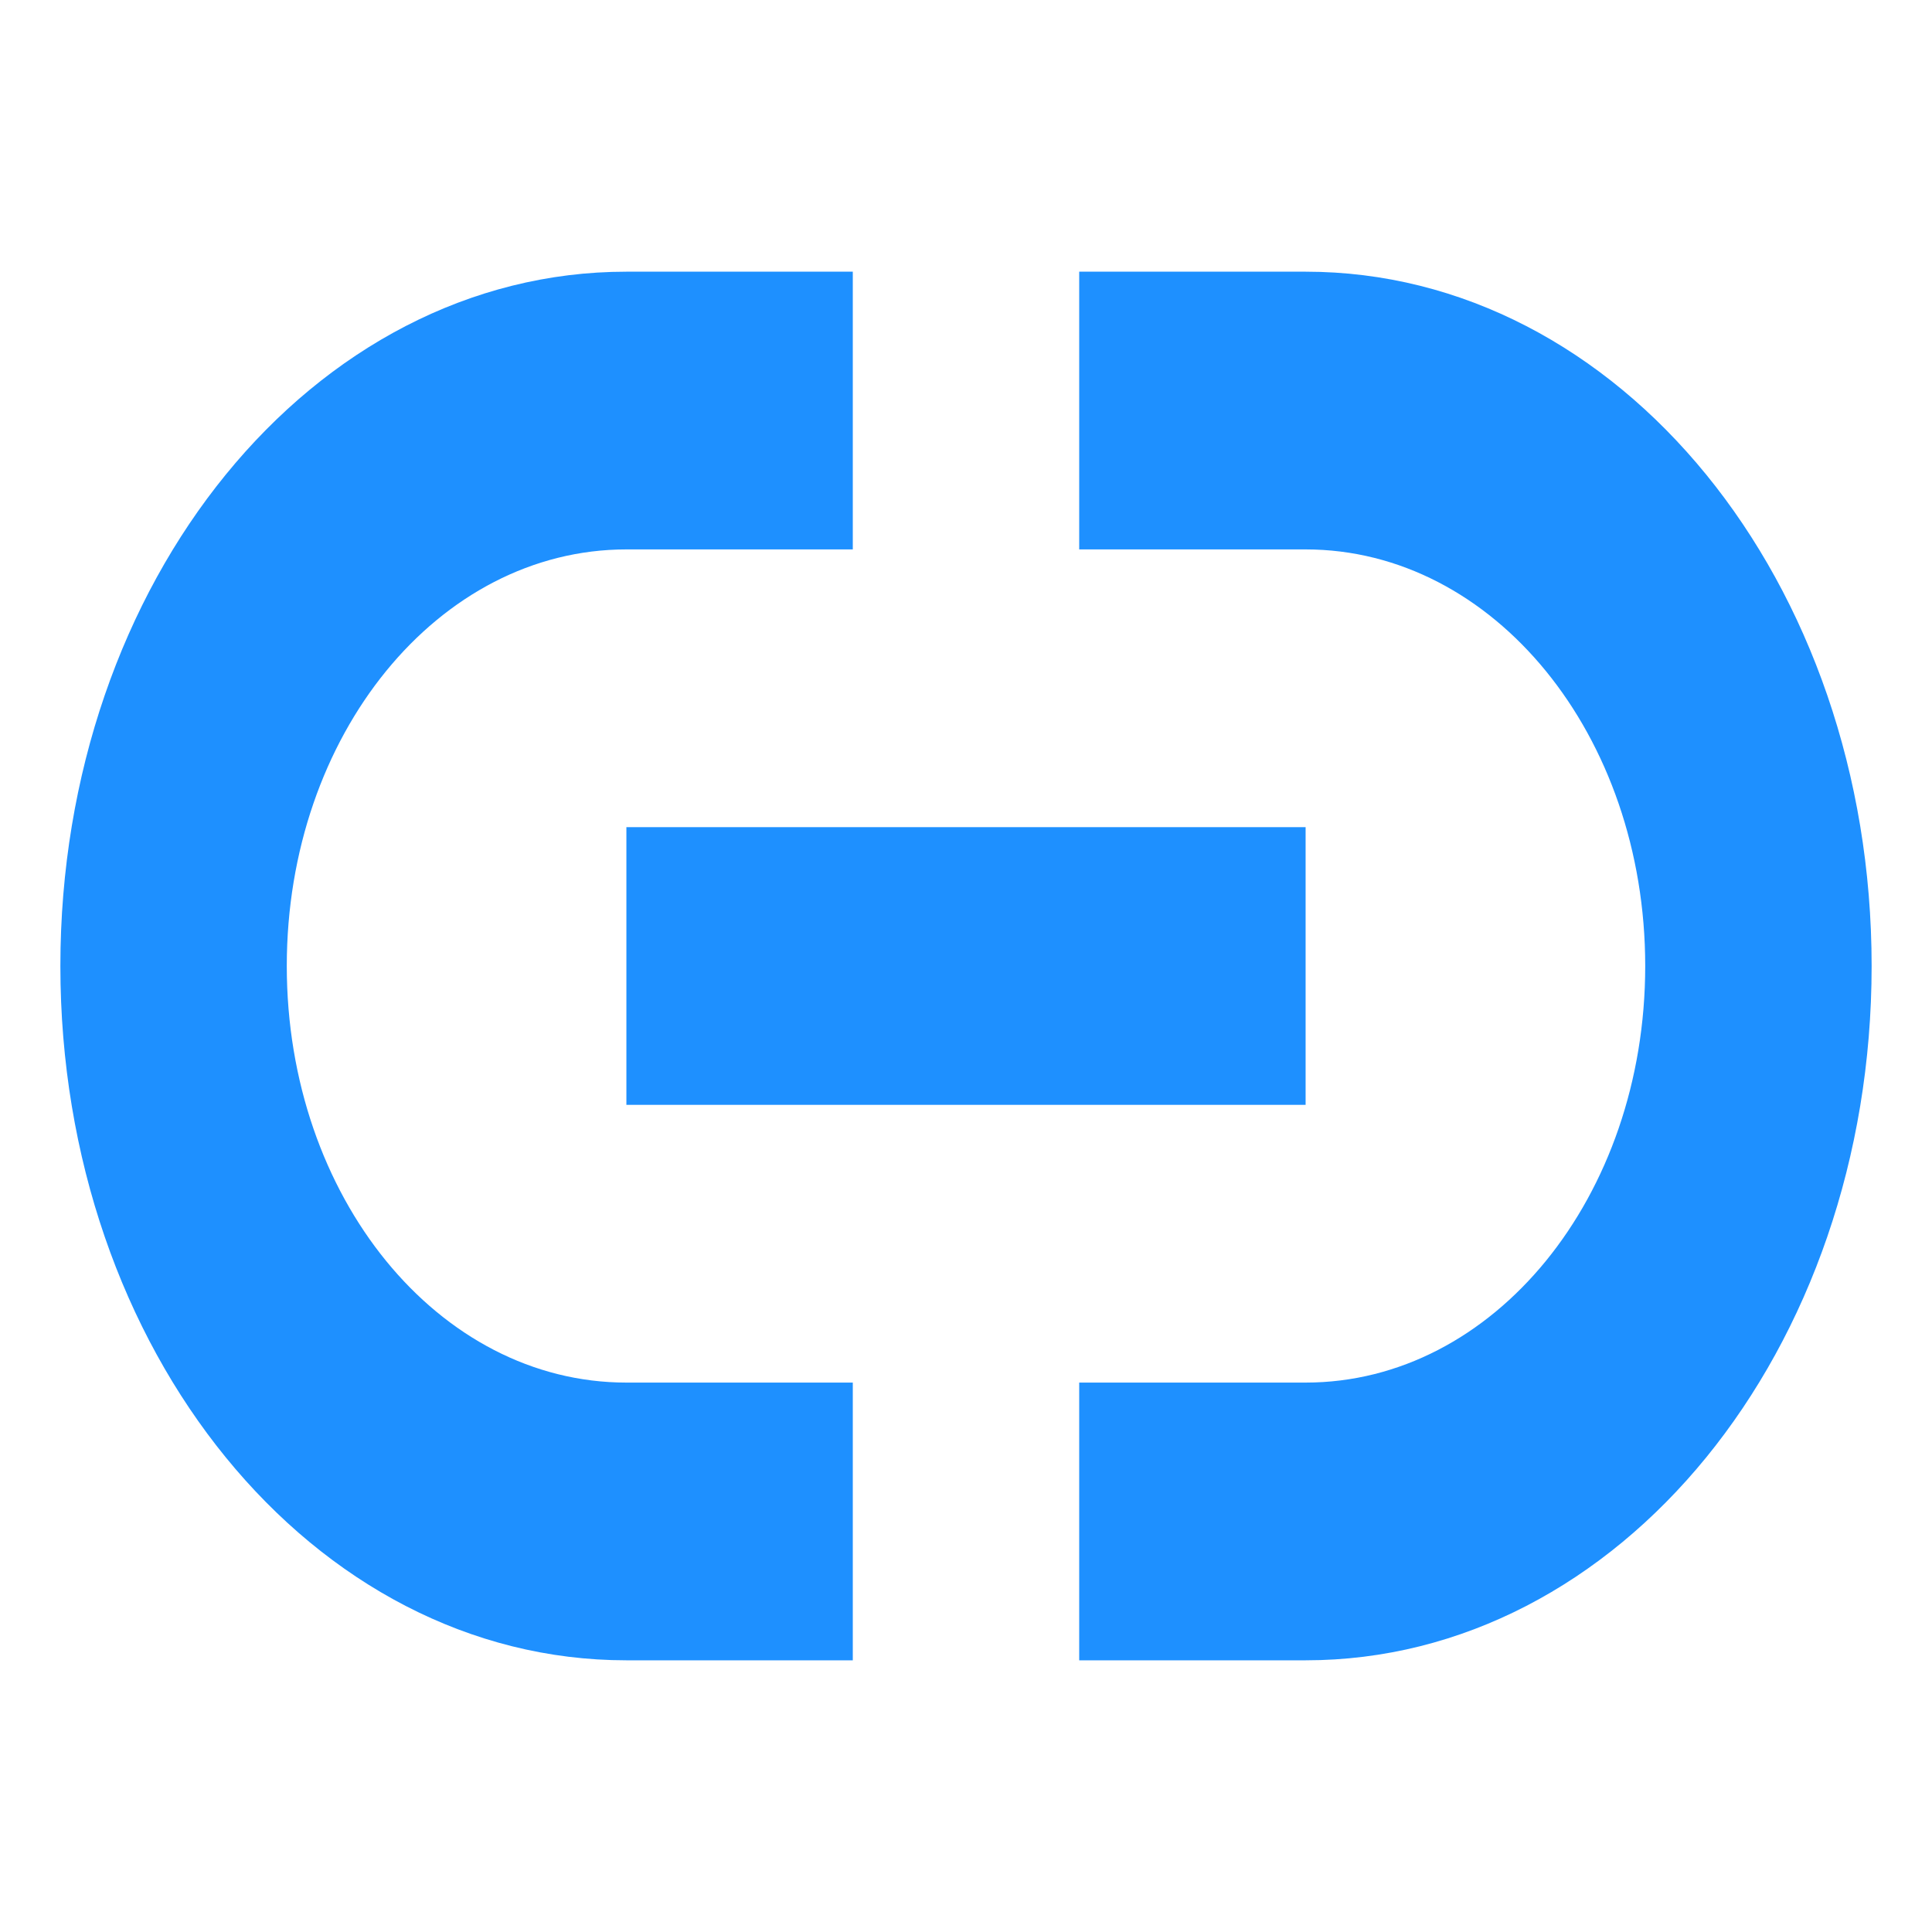
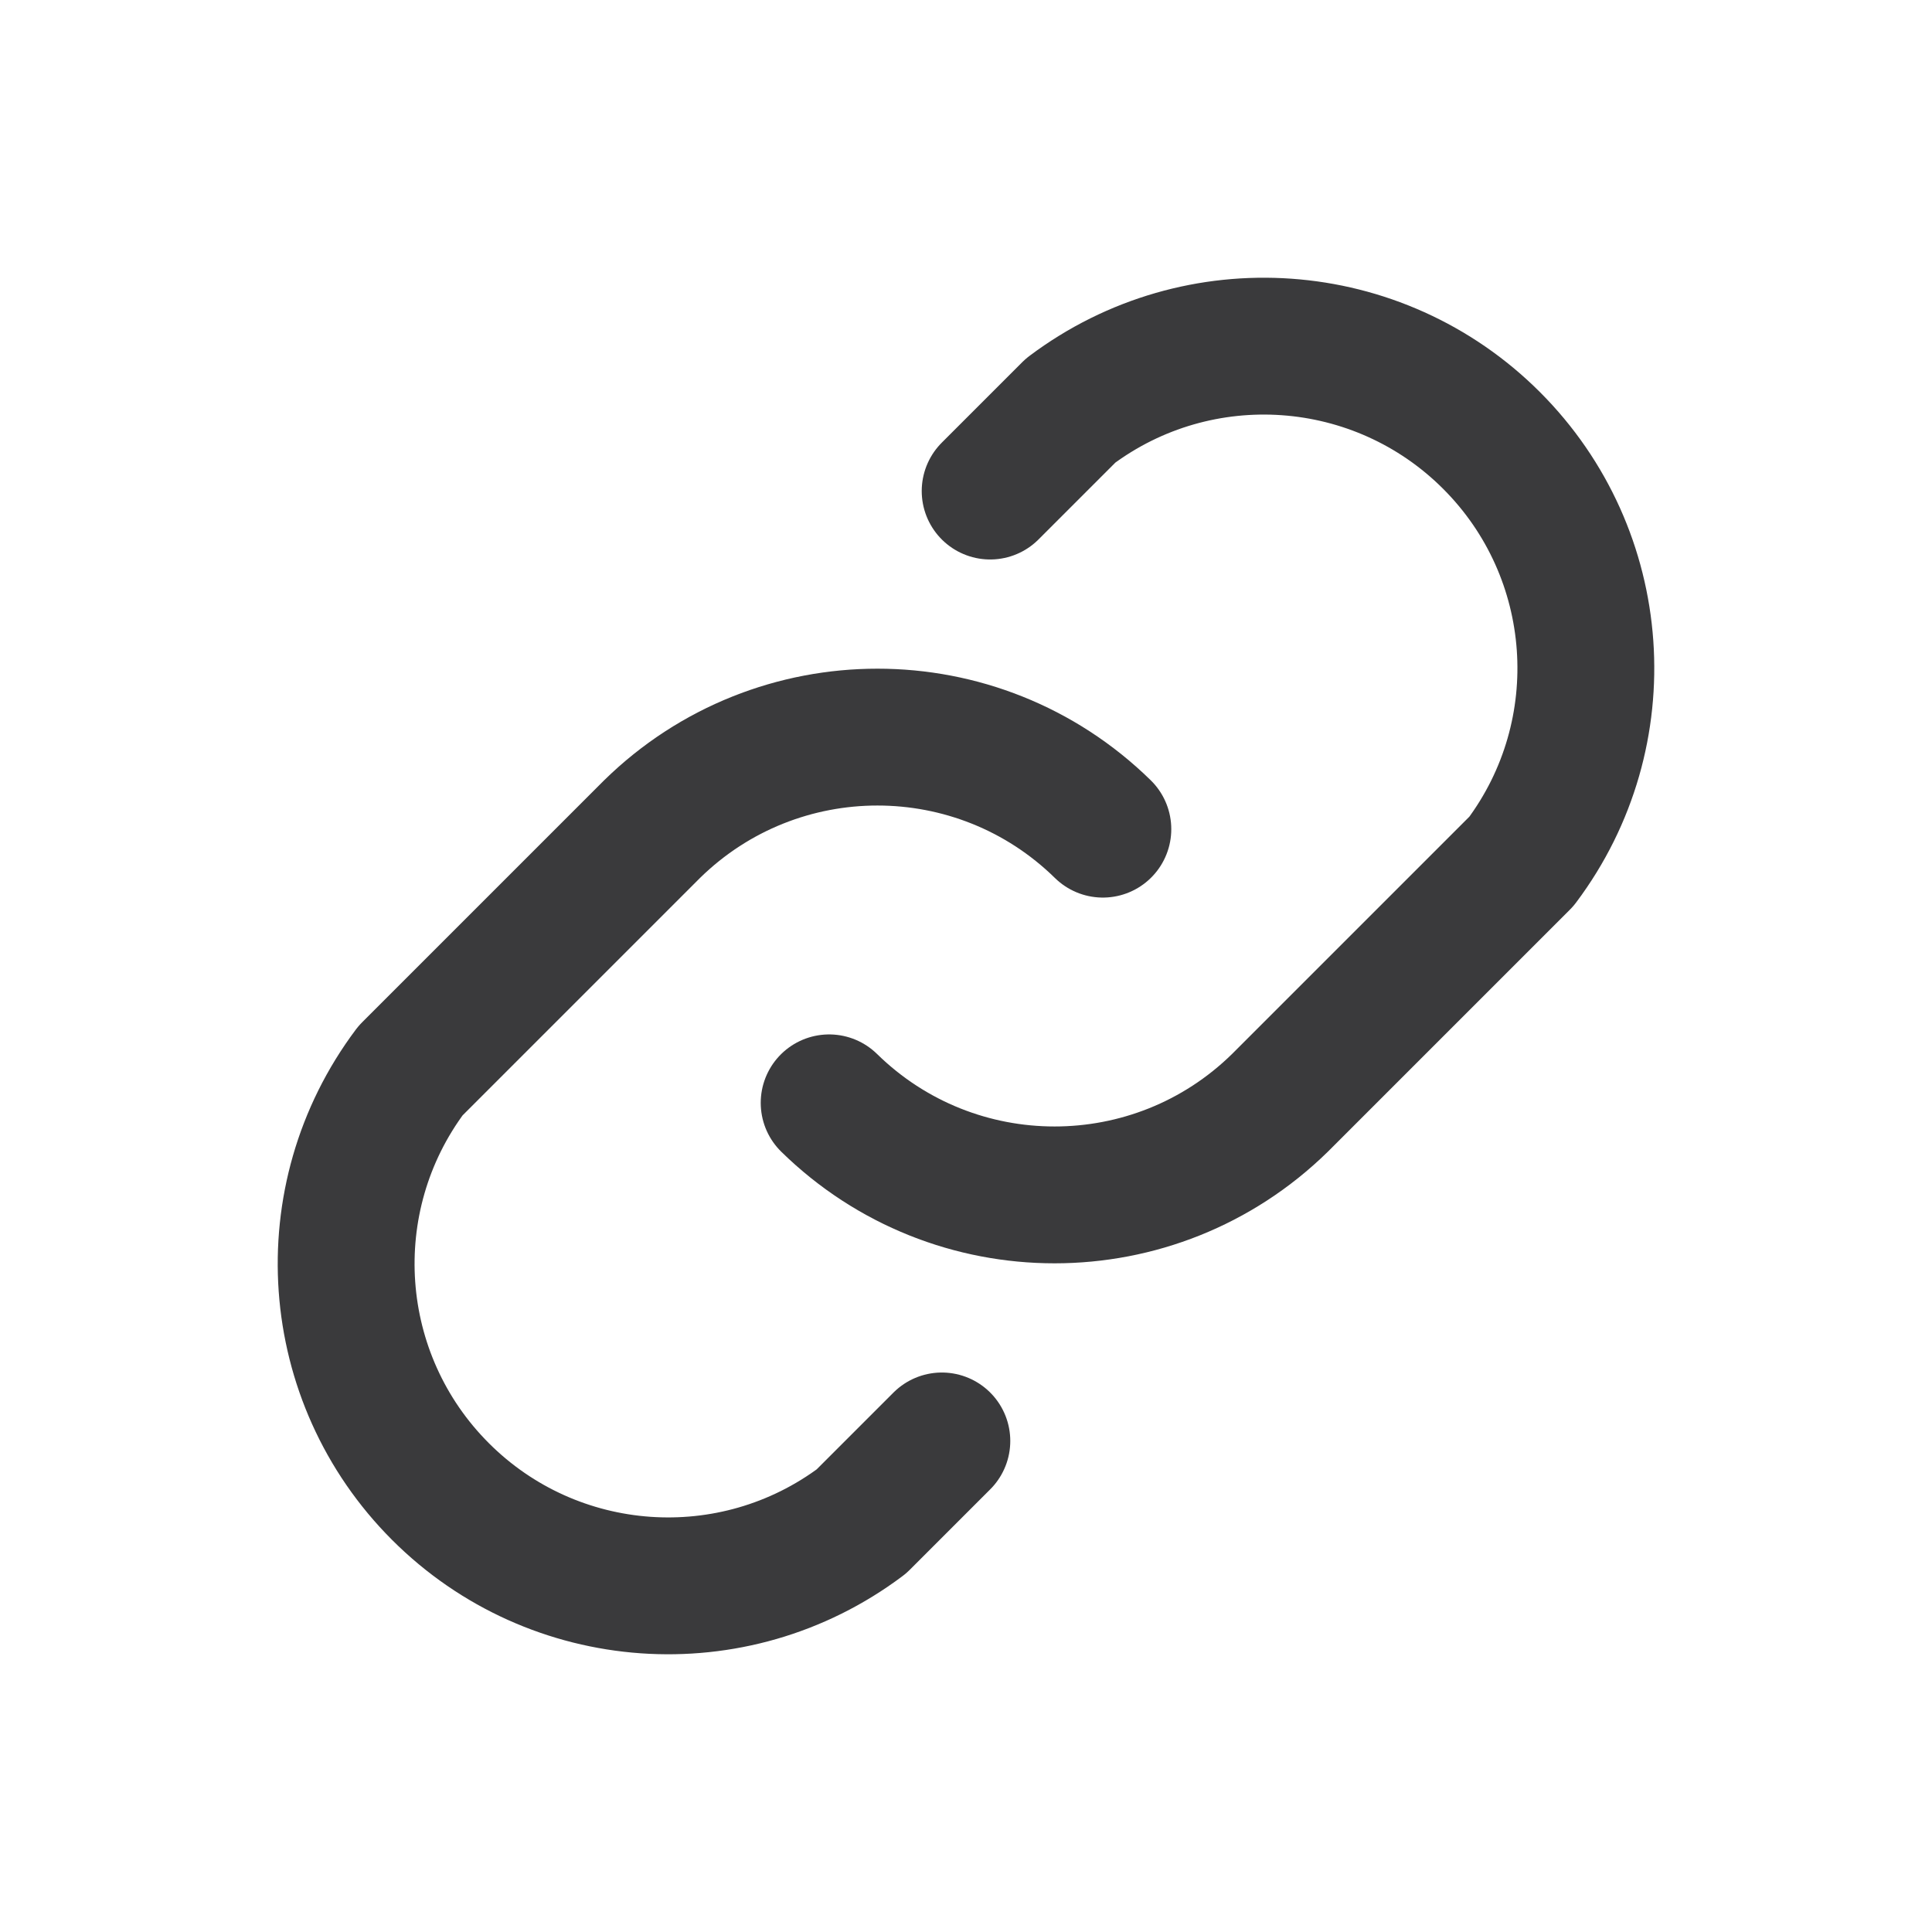
- <svg xmlns="http://www.w3.org/2000/svg" height="32" viewBox="0 0 32 32" width="32">
-   <path d="m10.375 4.5c-5.194 0-9.375 5.129-9.375 11.5 0 6.371 4.181 11.5 9.375 11.5h3.75v-4.6h-3.75c-3.116 0-5.625-3.077-5.625-6.9 0-3.823 2.509-6.9 5.625-6.9h3.75v-4.6zm7.5 0v4.6h3.75c3.116 0 5.625 3.077 5.625 6.9 0 3.823-2.509 6.9-5.625 6.9h-3.75v4.6h3.75c5.194 0 9.375-5.129 9.375-11.5 0-6.371-4.181-11.5-9.375-11.5zm-7.5 9.2v4.6h11.25v-4.6z" fill="#1e90ff" stroke-width="2.77" />
+ <svg xmlns="http://www.w3.org/2000/svg" width="32" height="32" viewBox="0 0 24 24" fill="none" stroke-width="1.7" stroke-linecap="round" stroke-linejoin="round">
+   <style>@media (prefers-color-scheme:dark){.s0{stroke:#e5e5ea}.f0{fill:#e5e5ea}}</style>
+   <path class="s0" stroke="#3a3a3c" d="M10.3 13.7a4 4 0 0 0 5.6 0l3-3a4 4 0 0 0-5.6-5.6l-1 1M13.7 10.3a4 4 0 0 0-5.6 0l-3 3a4 4 0 0 0 5.6 5.6l1-1" />
</svg>
